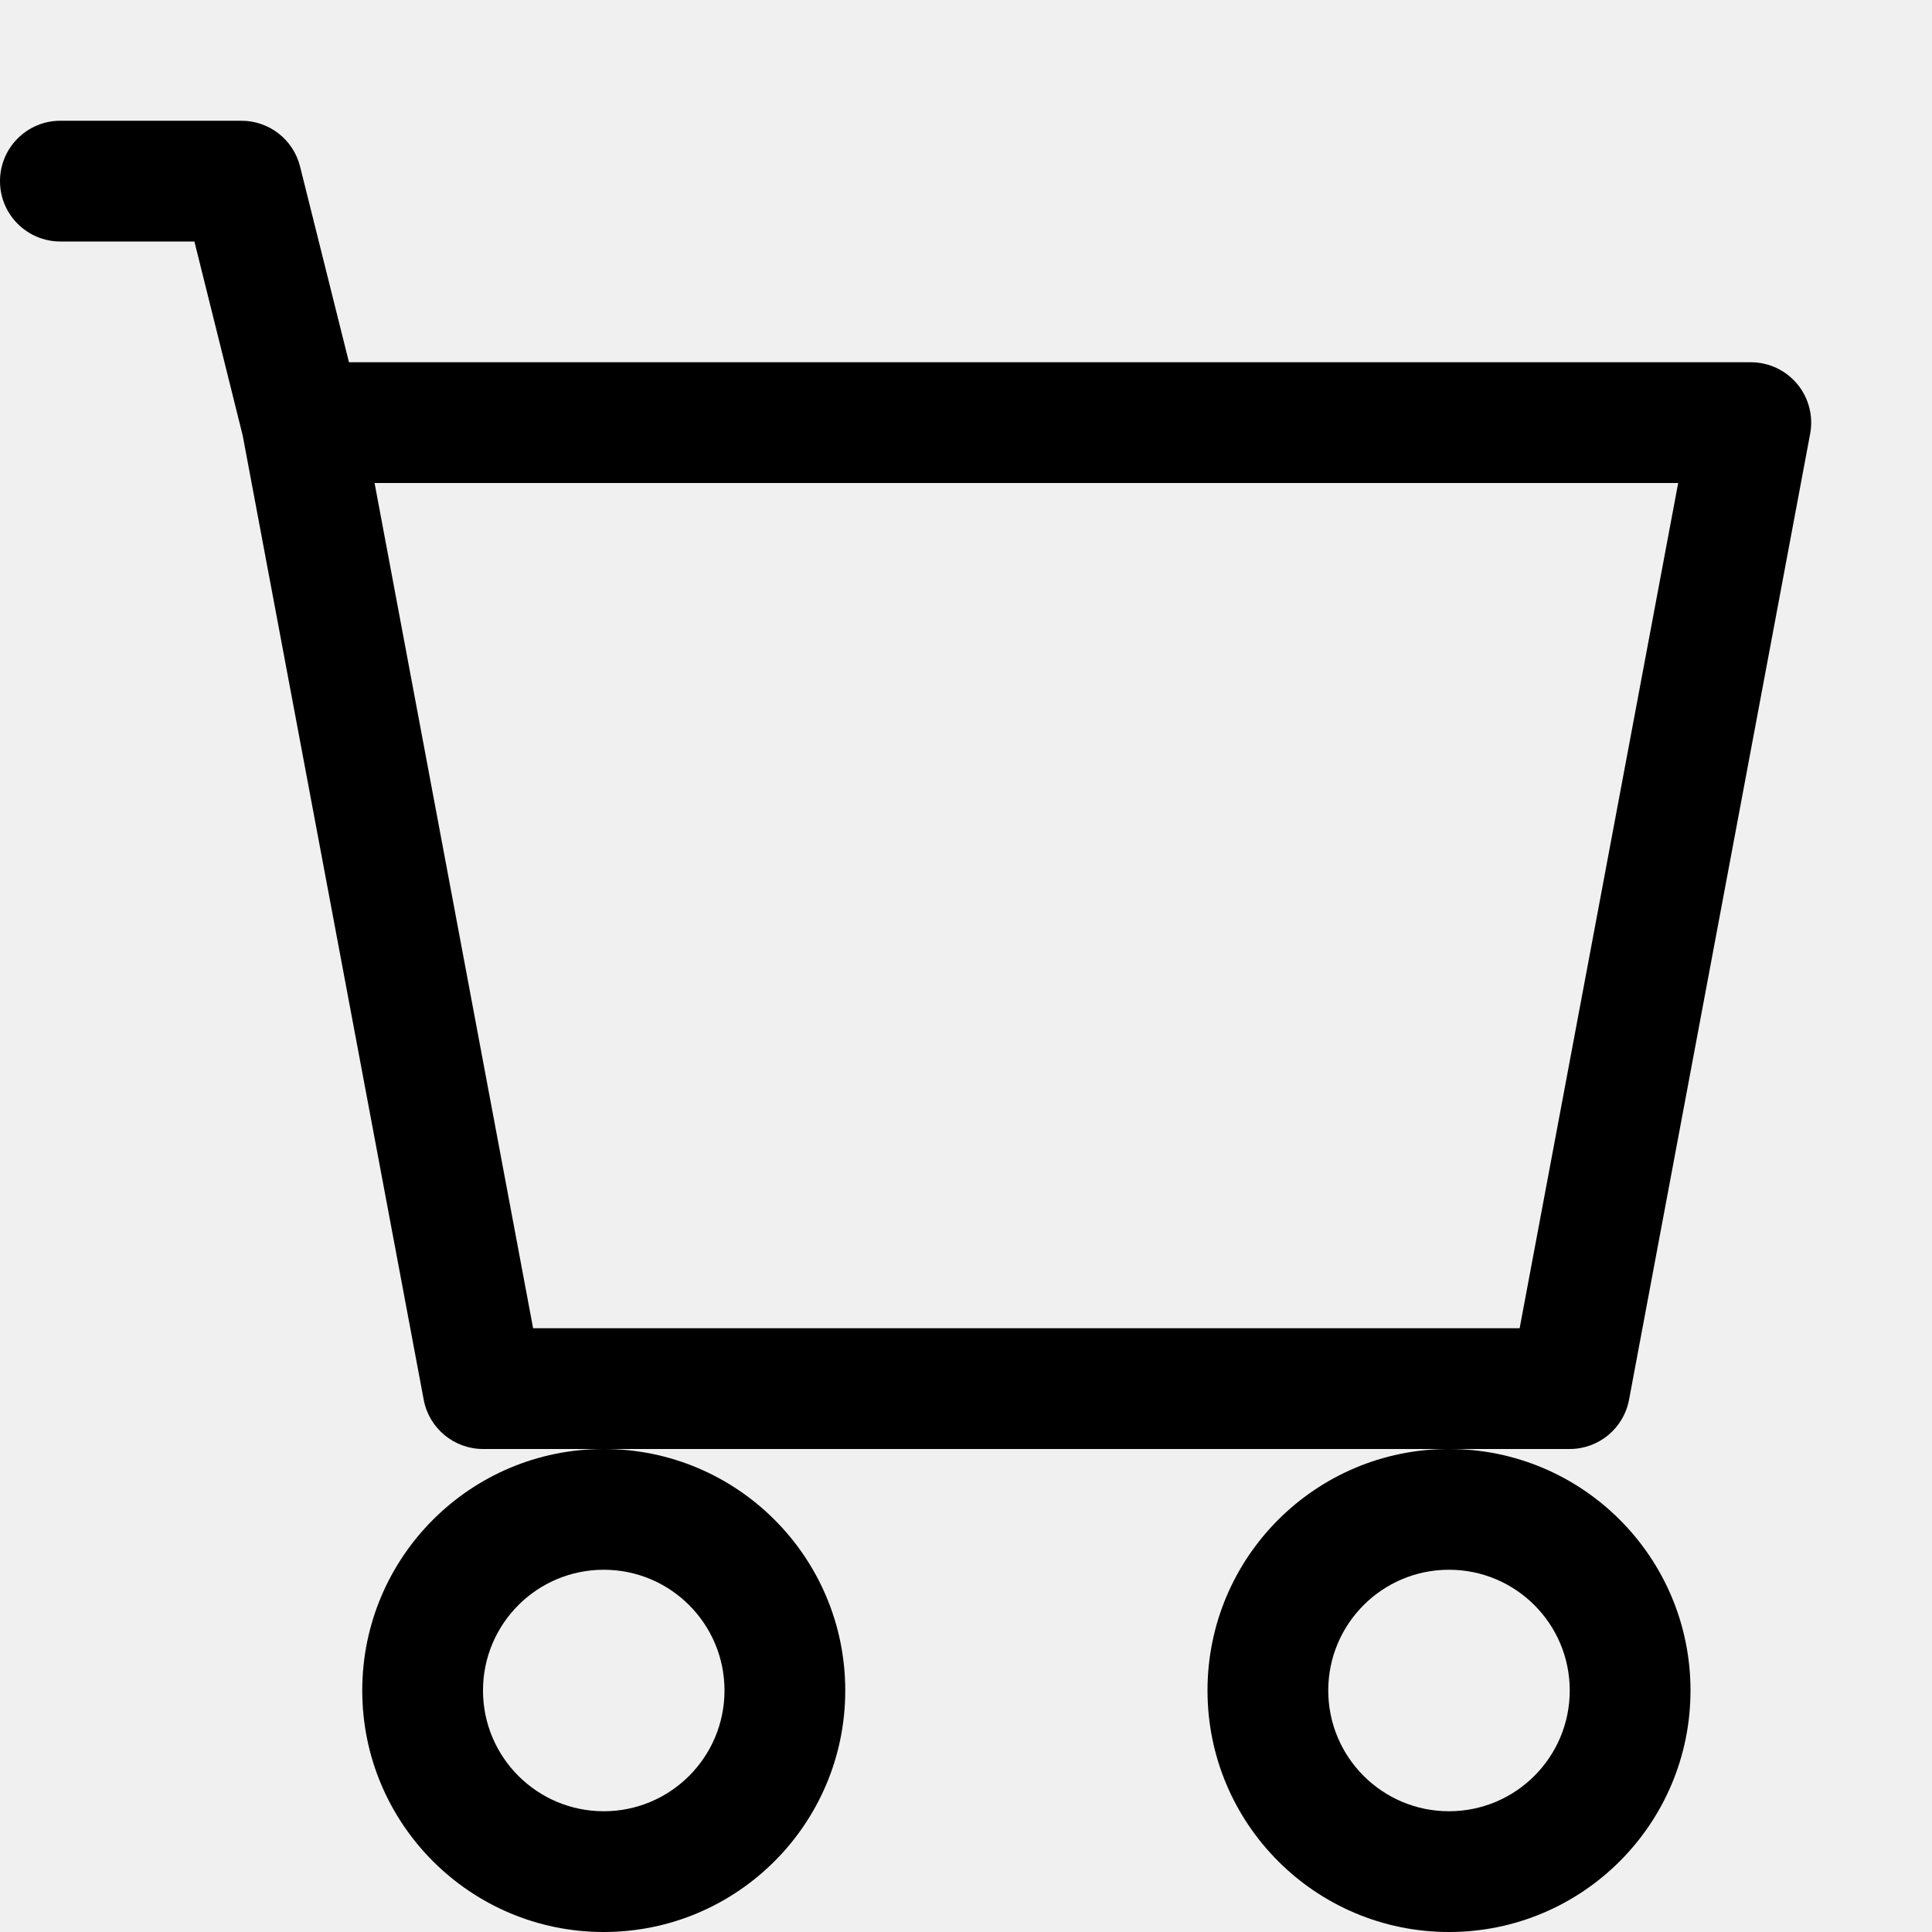
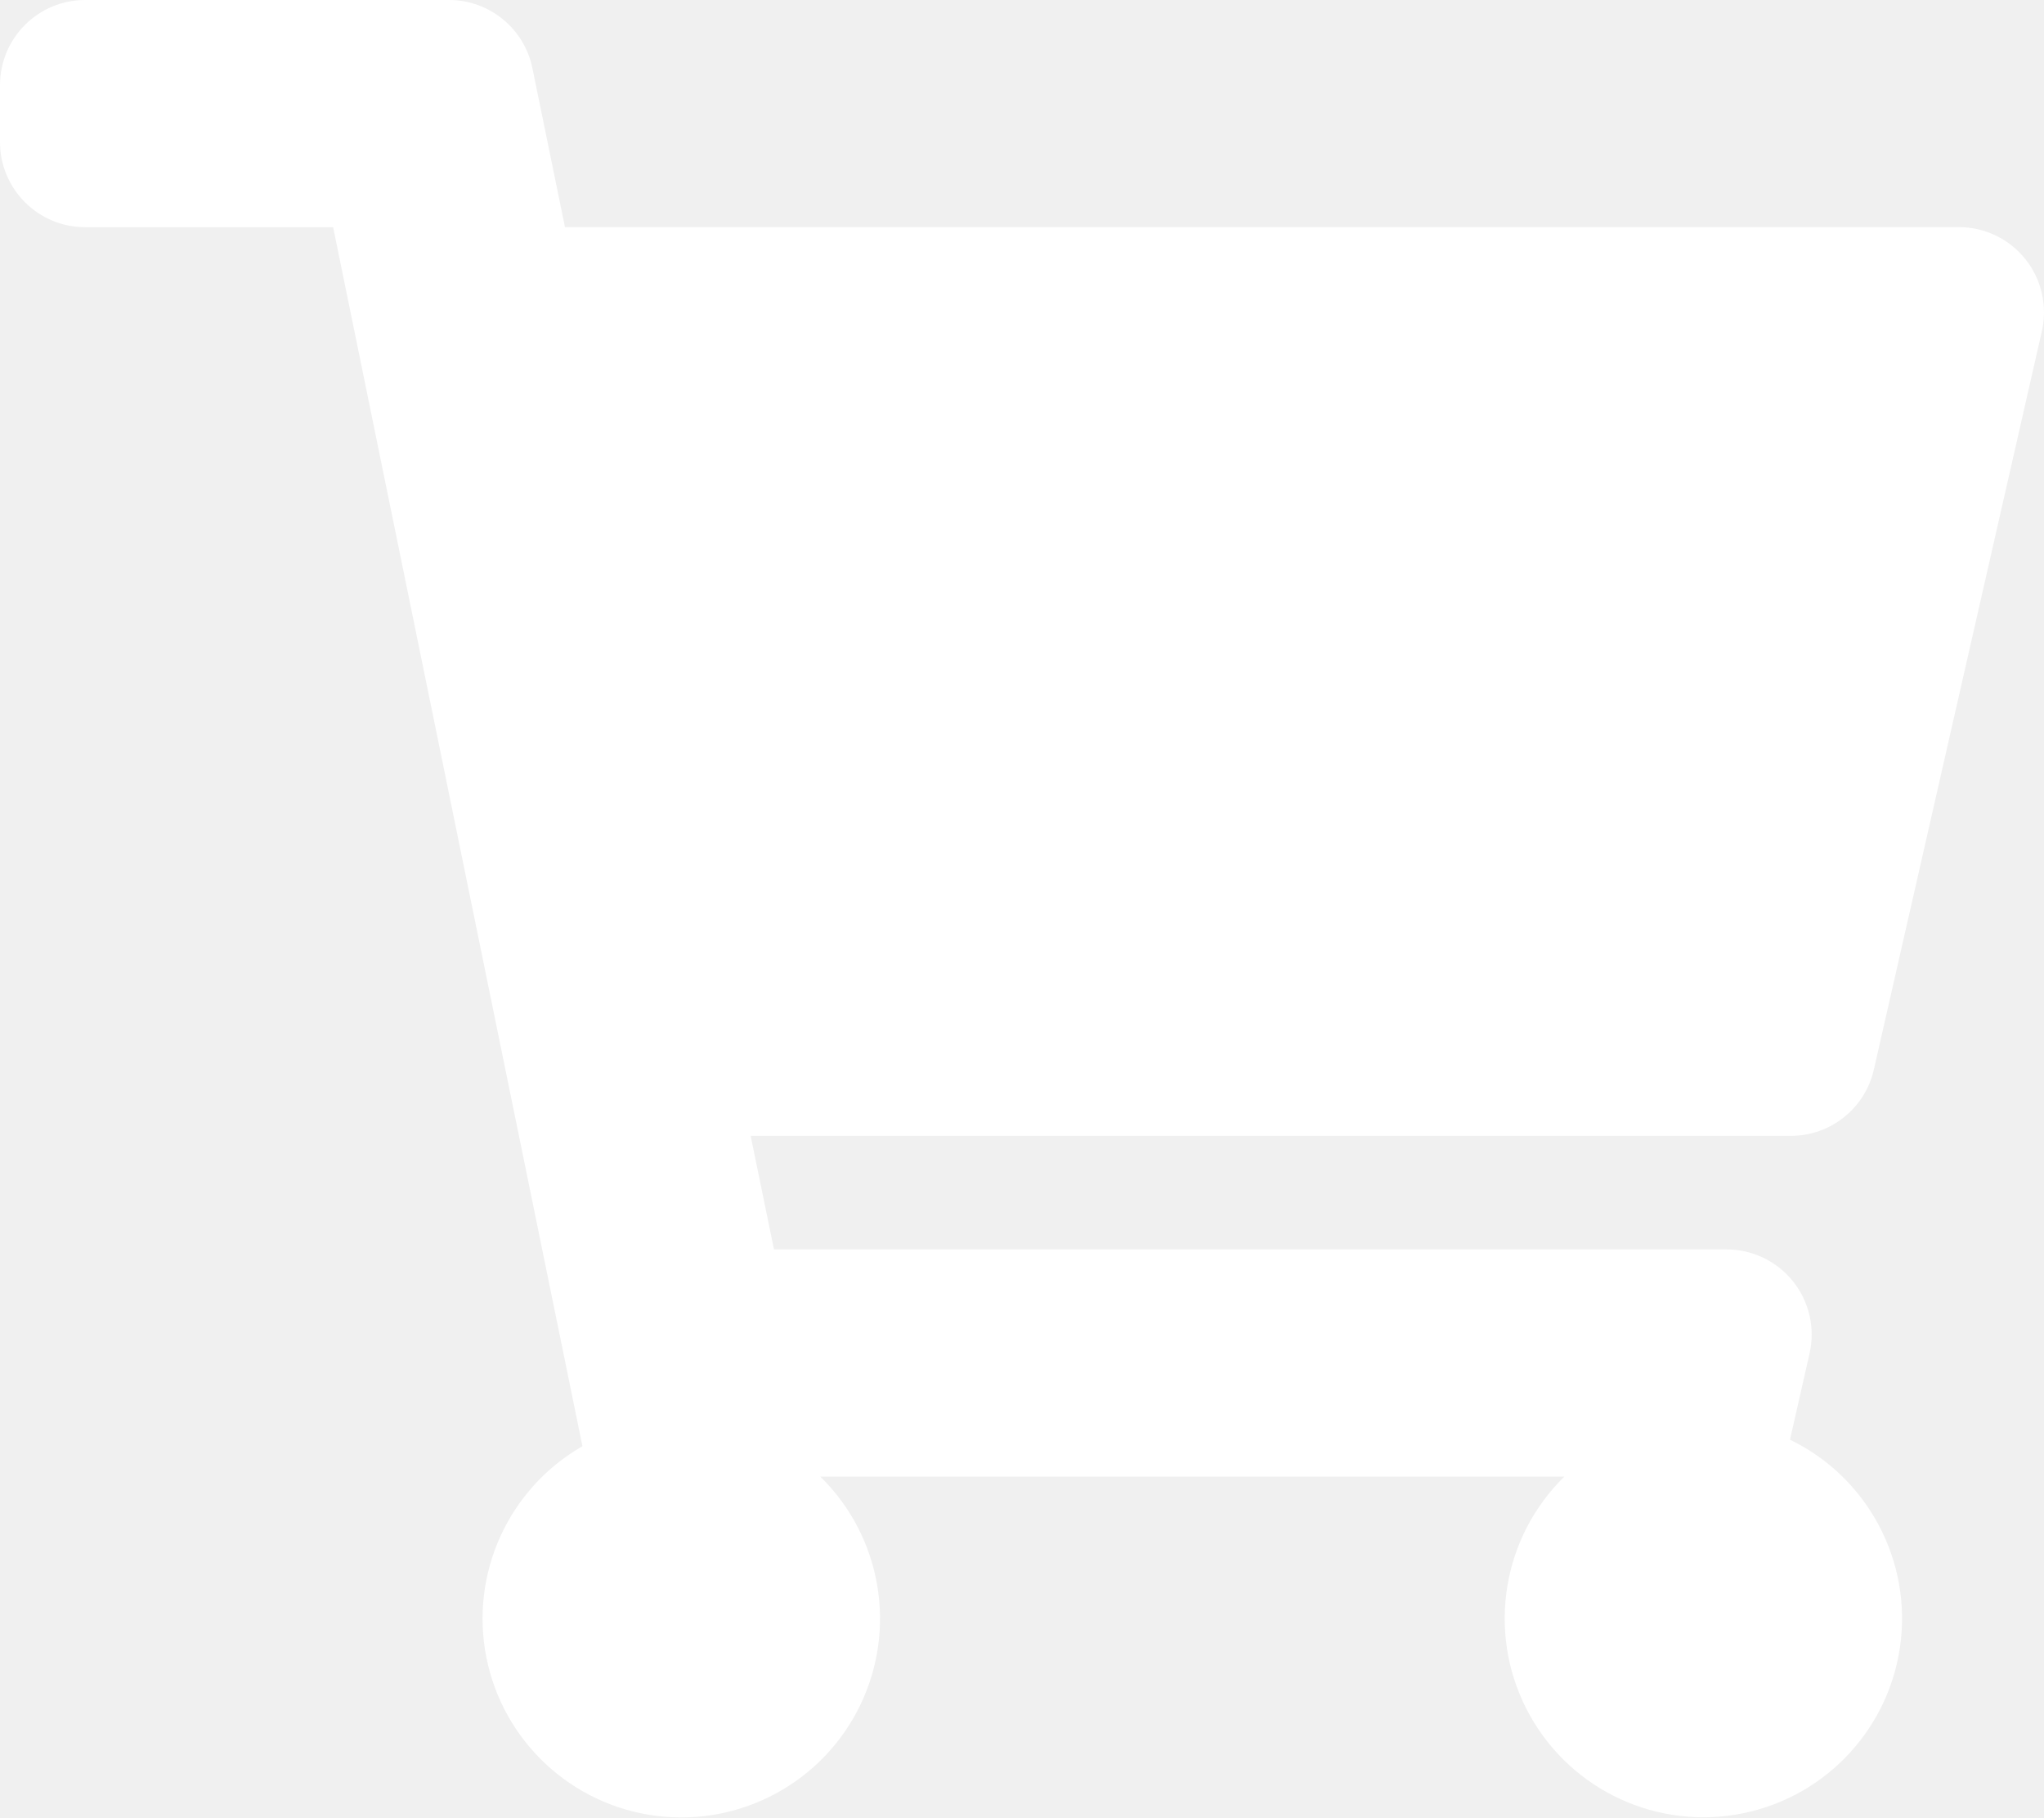
- <svg xmlns="http://www.w3.org/2000/svg" width="16" height="16" fill="currentColor" class="bi bi-cart" viewBox="0 0 16 16">
-   <path d="M0 1.5A.5.5 0 0 1 .5 1H2a.5.5 0 0 1 .485.379L2.89 3H14.5a.5.5 0 0 1 .491.592l-1.5 8A.5.5 0 0 1 13 12H4a.5.5 0 0 1-.491-.408L2.01 3.607 1.61 2H.5a.5.5 0 0 1-.5-.5zM3.102 4l1.313 7h8.17l1.313-7H3.102zM5 12a2 2 0 1 0 0 4 2 2 0 0 0 0-4zm7 0a2 2 0 1 0 0 4 2 2 0 0 0 0-4zm-7 1a1 1 0 1 1 0 2 1 1 0 0 1 0-2zm7 0a1 1 0 1 1 0 2 1 1 0 0 1 0-2z" />
+ <svg xmlns="http://www.w3.org/2000/svg" width="37.305" height="33.16" viewBox="0 0 37.305 33.16">
+   <path id="Icon_awesome-shopping-cart" data-name="Icon awesome-shopping-cart" d="M34.2,19.515,37.266,6.044a1.554,1.554,0,0,0-1.516-1.9H10.311l-.594-2.9A1.554,1.554,0,0,0,8.195,0H1.554A1.554,1.554,0,0,0,0,1.554V2.591A1.554,1.554,0,0,0,1.554,4.145H6.08l4.55,22.243a3.627,3.627,0,1,0,4.342.555H28.55a3.626,3.626,0,1,0,4.119-.674l.357-1.572a1.554,1.554,0,0,0-1.516-1.9H14.126L13.7,20.725H32.688A1.554,1.554,0,0,0,34.2,19.515Z" fill="#fff" />
</svg>
